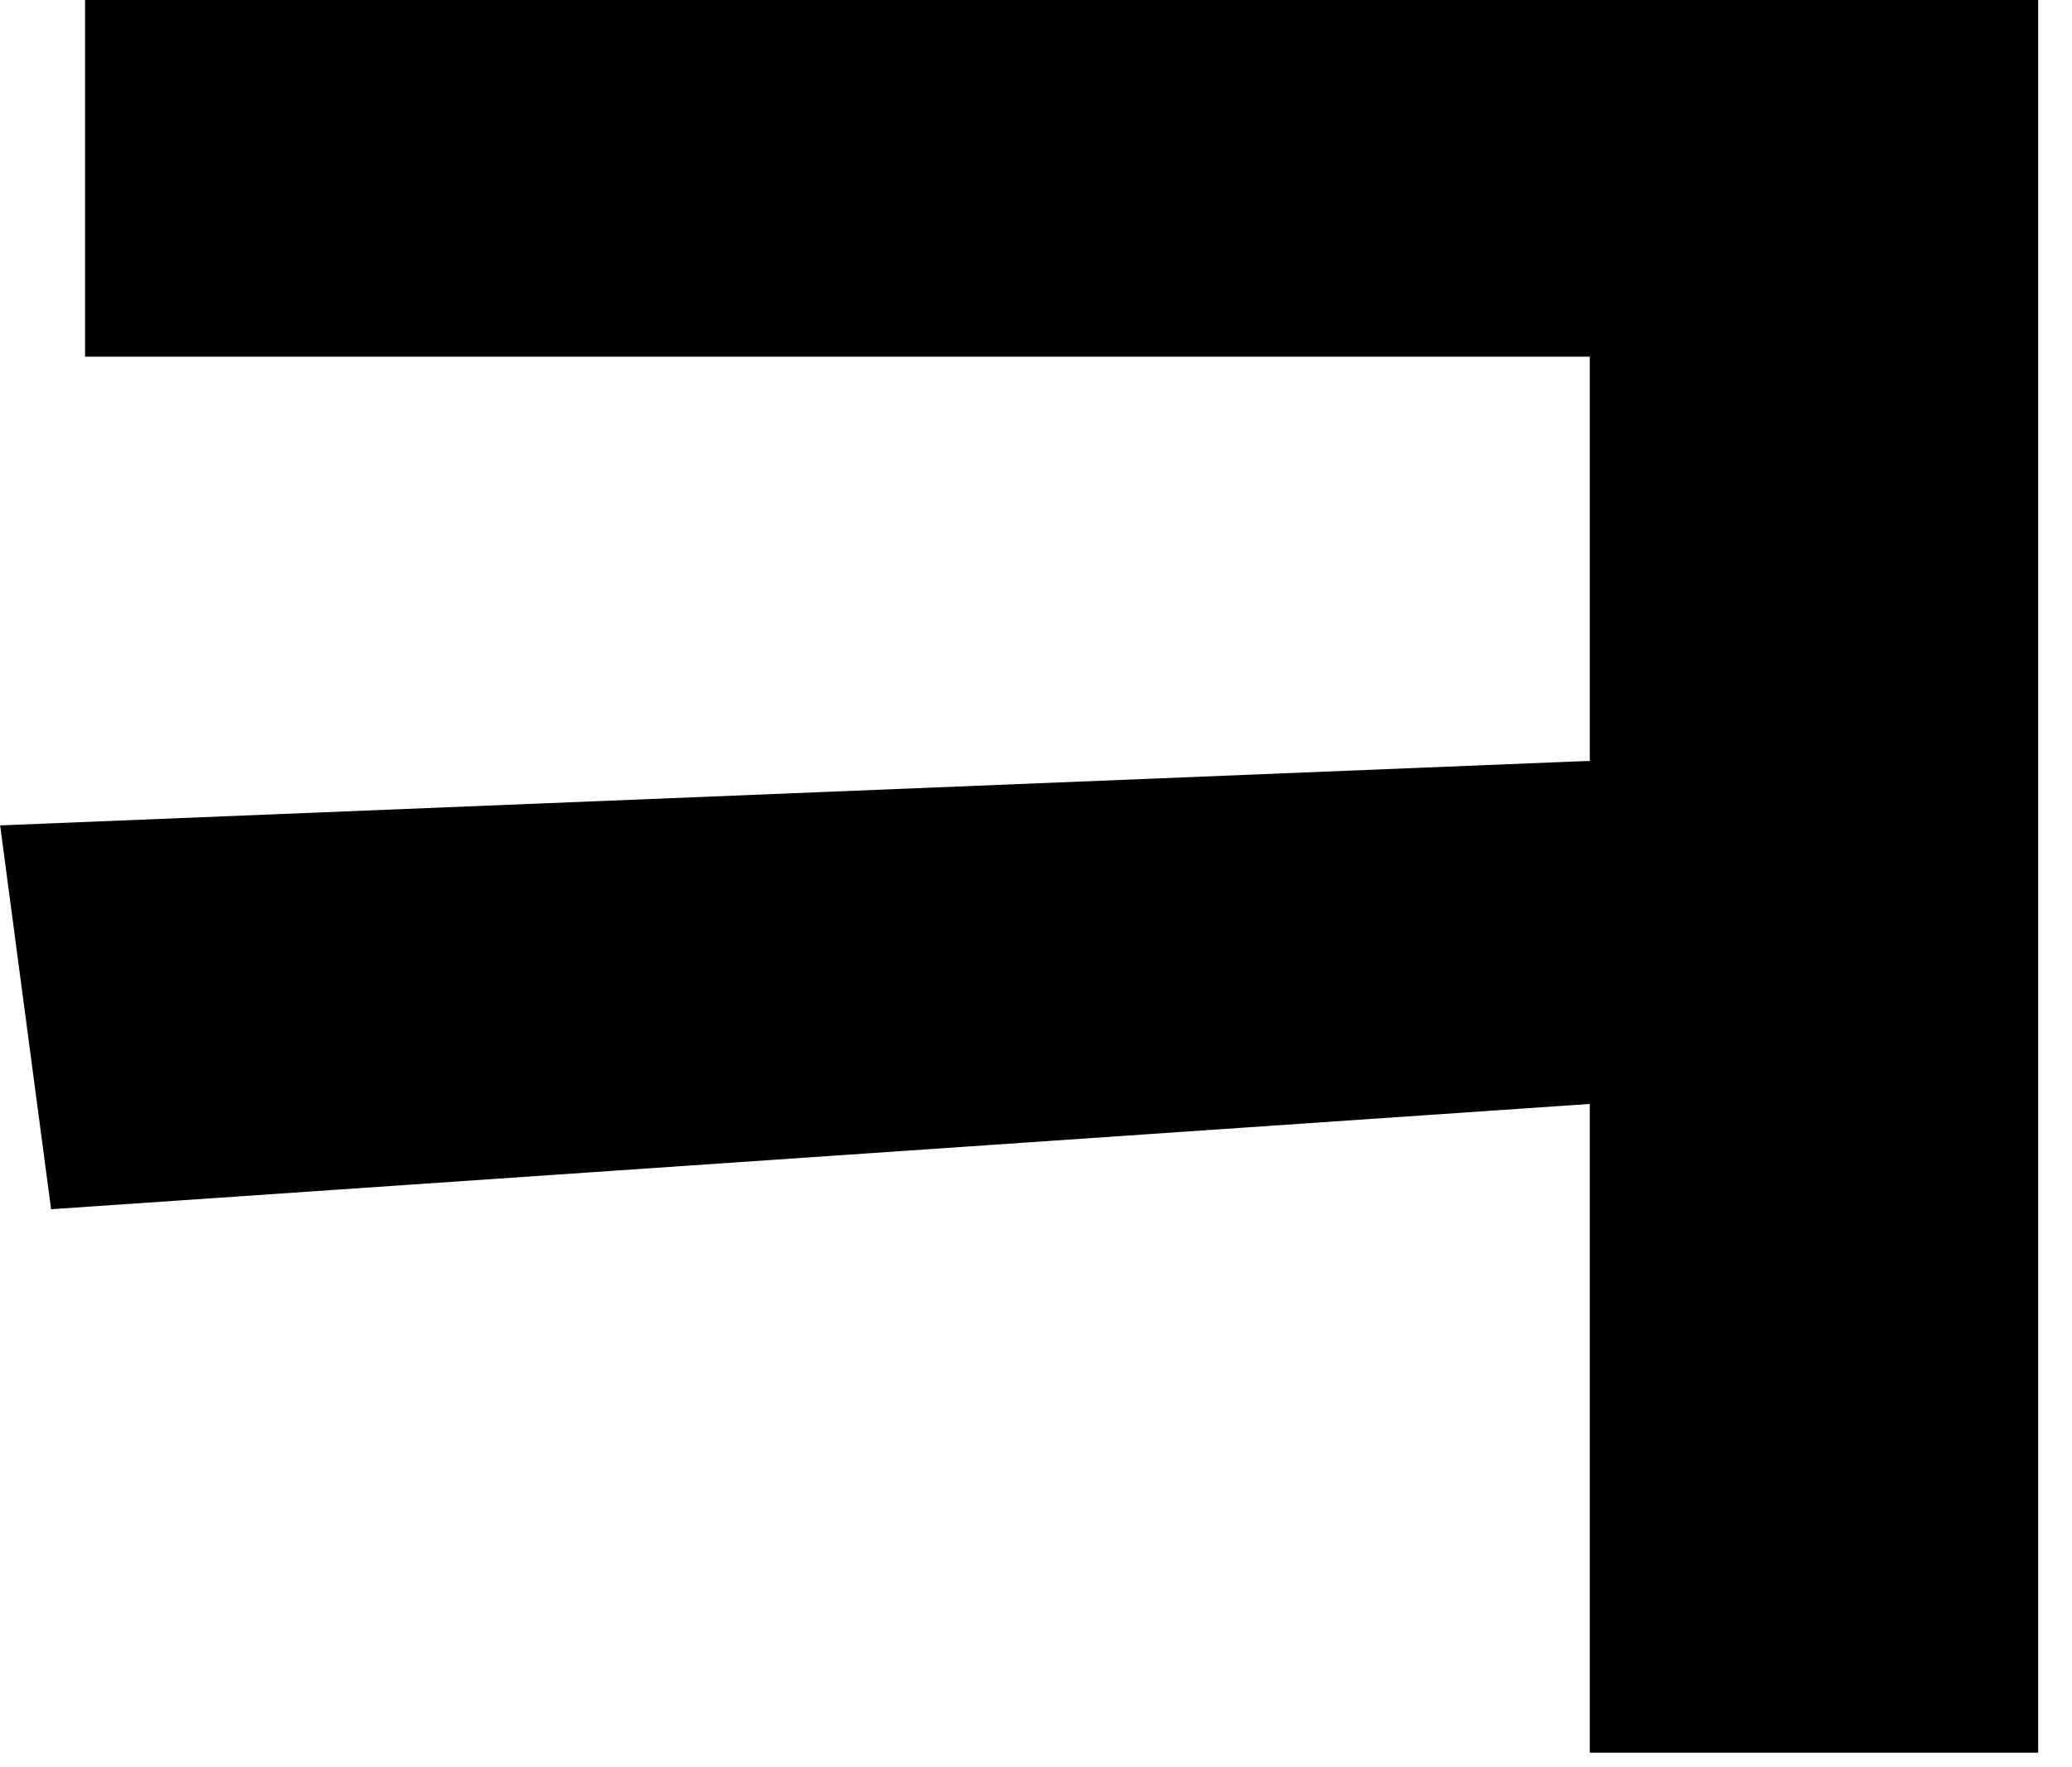
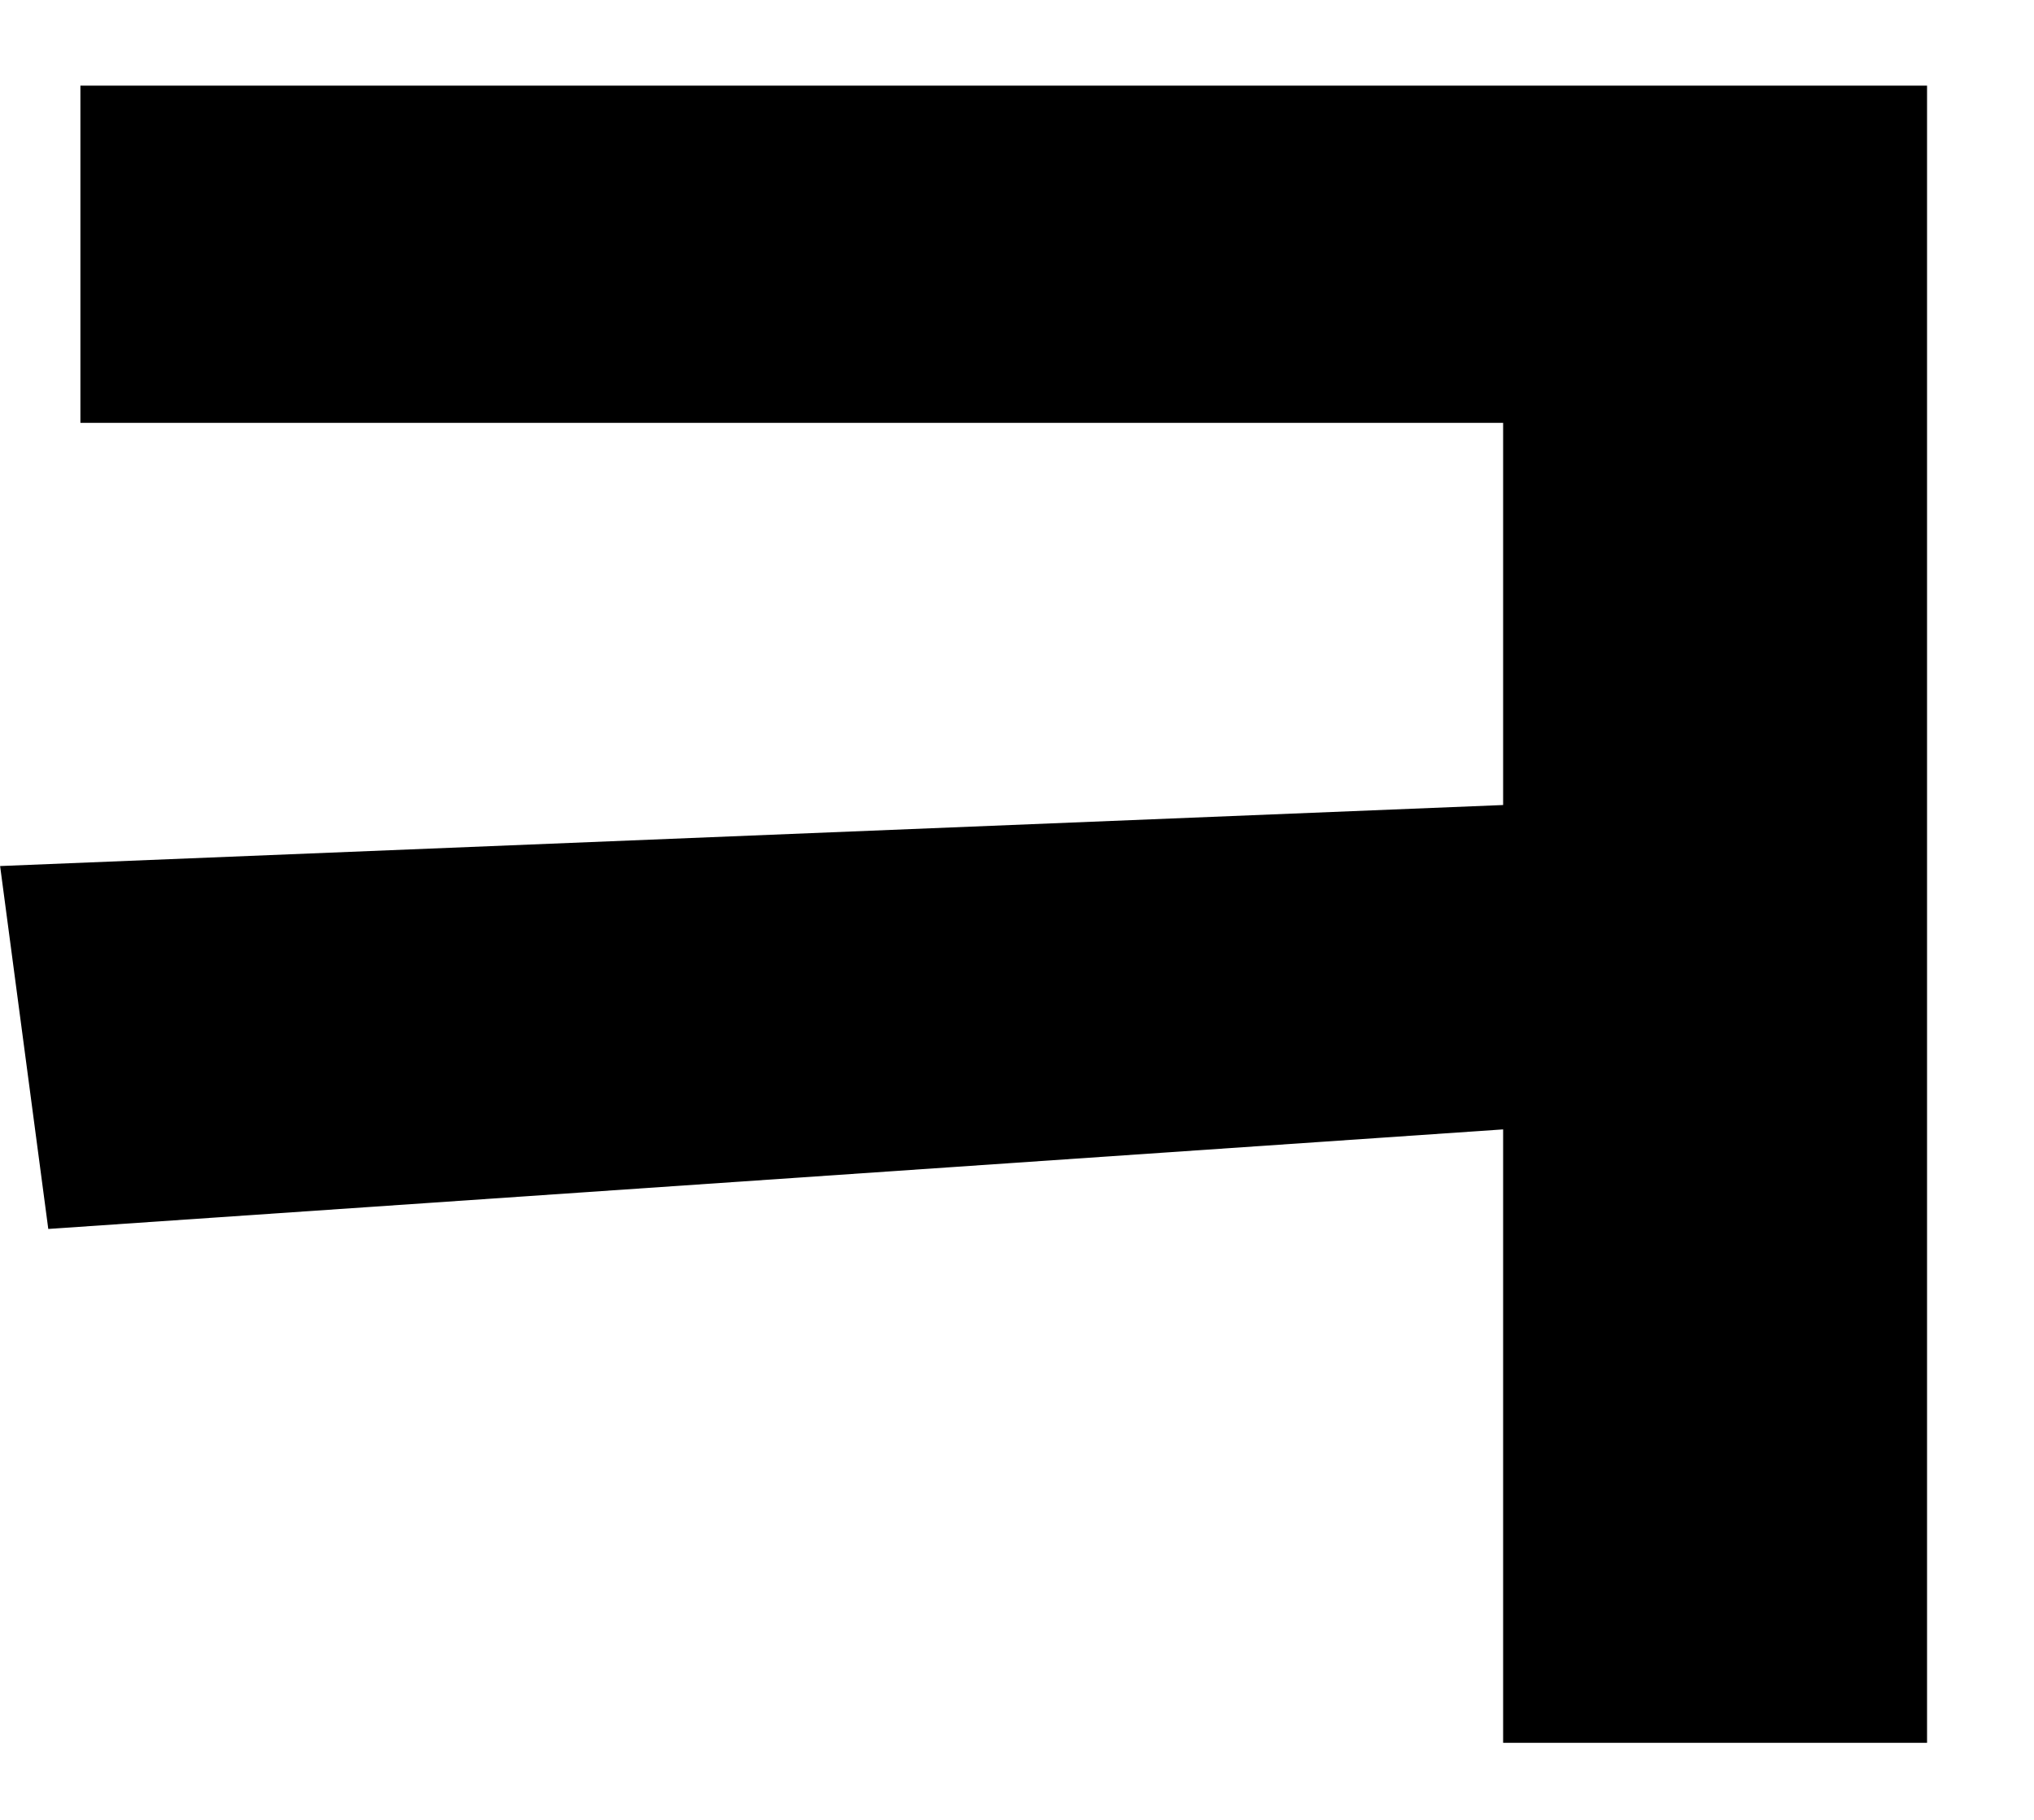
- <svg xmlns="http://www.w3.org/2000/svg" width="61" height="52" viewBox="0 0 61 52" fill="none">
-   <path d="M2.504 -4.52995e-06V10.5H46.804V22.4L0.004 24.3L1.504 35.6L46.804 32.5V51.6H60.004V-4.52995e-06H2.504Z" fill="black" />
+ <svg xmlns="http://www.w3.org/2000/svg" width="19" height="17" viewBox="0 0 19 17" fill="none">
+   <path d="M0.751 0.8V3.95H14.041V7.52L0.001 8.09L0.451 11.48L14.041 10.55V16.28H18.001V0.8H0.751Z" fill="black" />
</svg>
